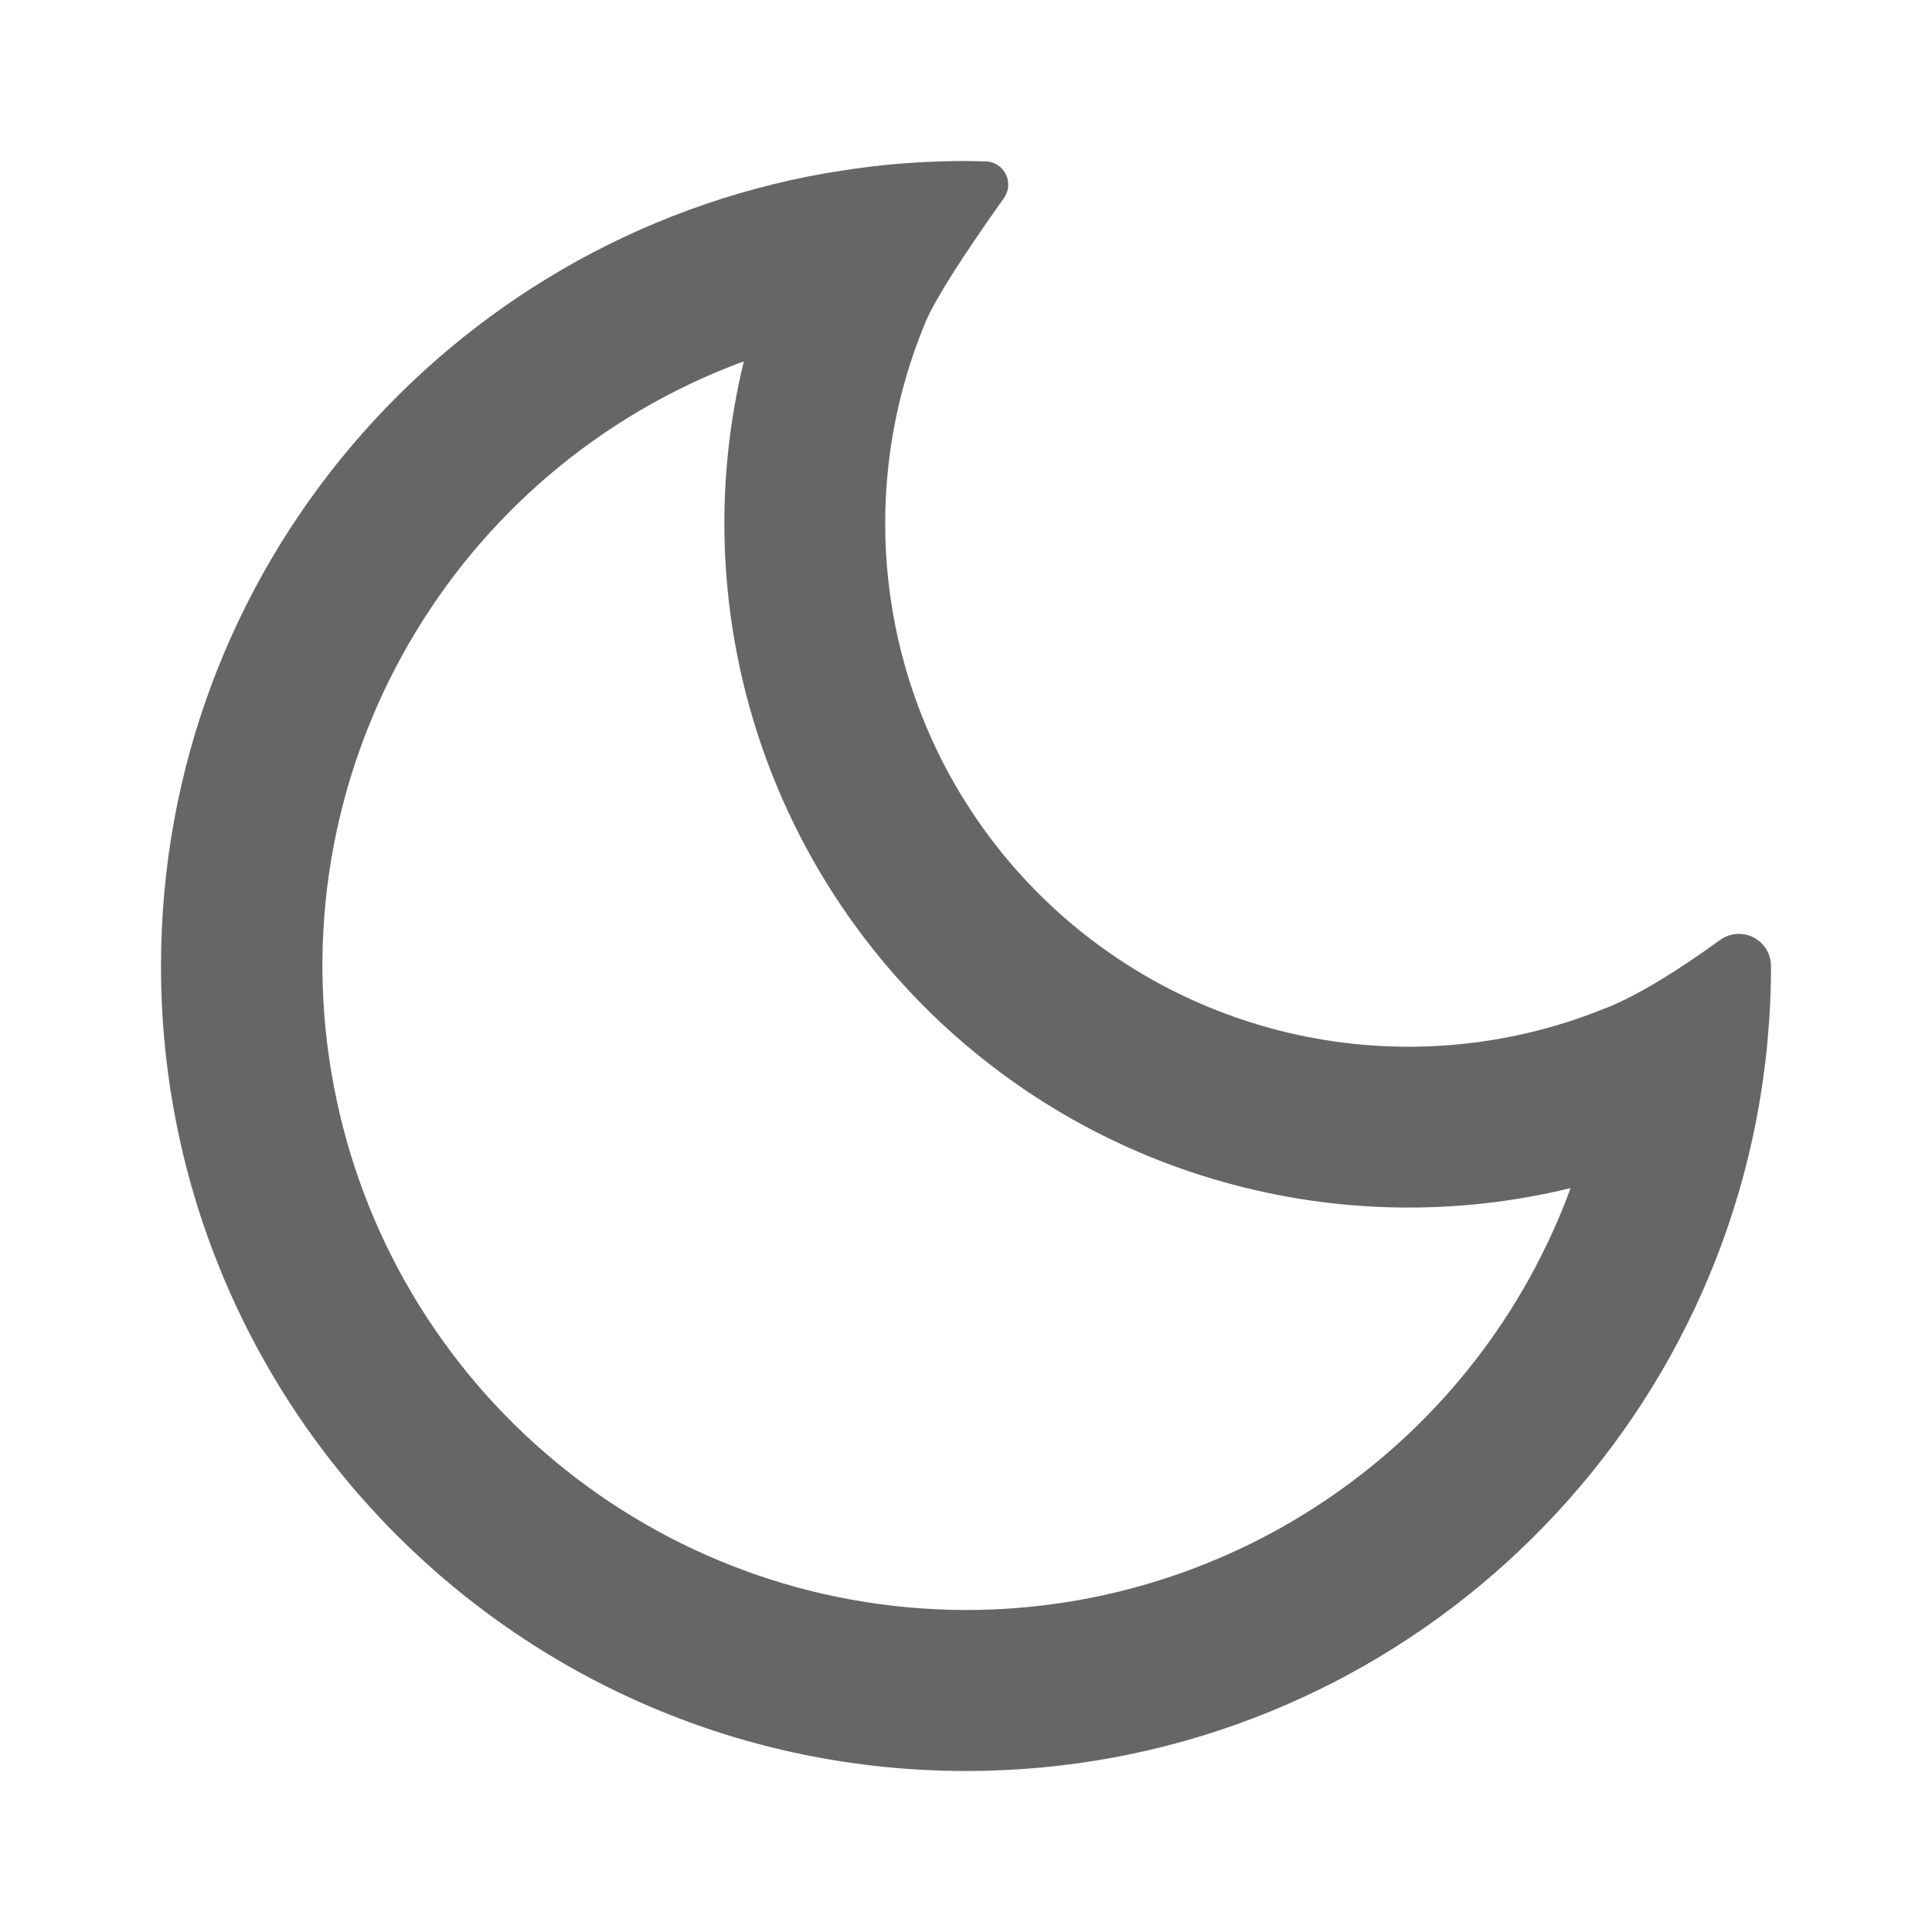
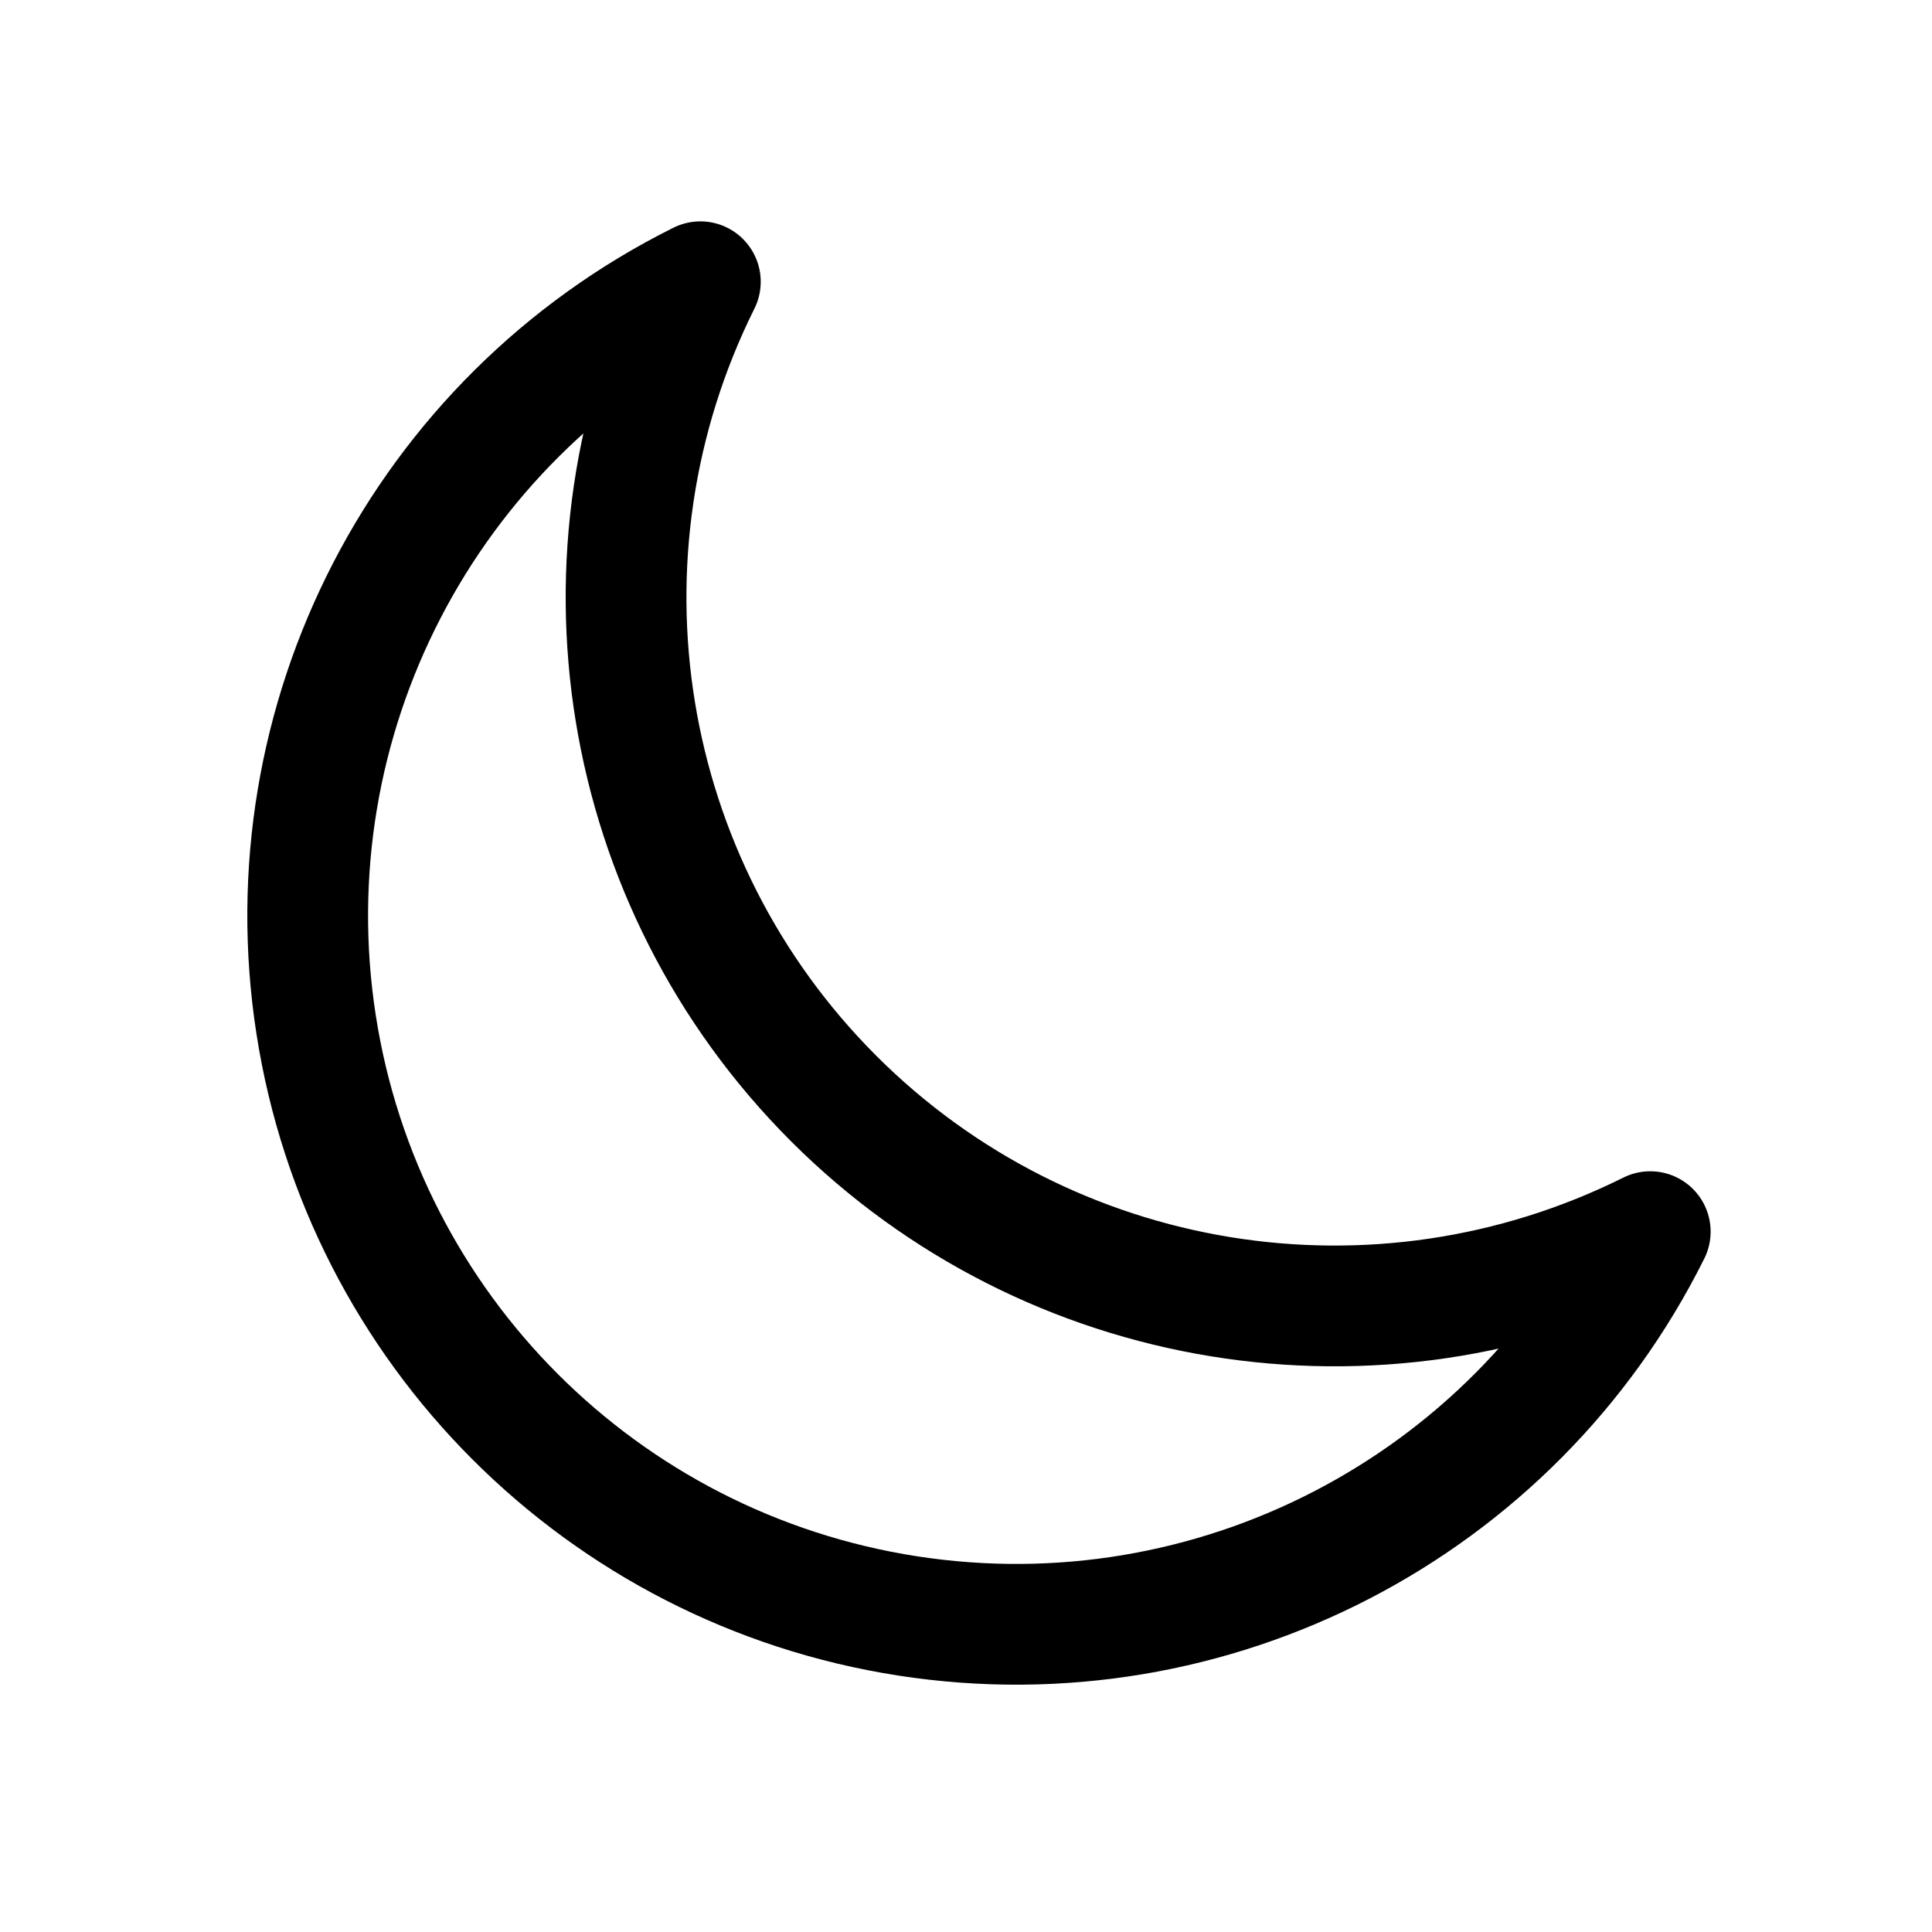
- <svg xmlns="http://www.w3.org/2000/svg" class="icon" width="200px" height="200.00px" viewBox="0 0 1024 1024" version="1.1">
-   <path d="M512 85.333l10.709 0.213a12.288 12.288 0 0 1 9.429 19.371c-22.656 31.915-36.48 53.76-41.515 65.621a277.333 277.333 0 0 0 350.251 367.701l11.776-4.523c15.701-6.528 35.371-18.347 59.008-35.499A17.024 17.024 0 0 1 938.667 512c0 9.6-0.299 19.157-0.939 28.587l-1.152 14.08-0.853 7.68-1.707 12.885C903.467 780.885 726.144 938.667 512 938.667 276.352 938.667 85.333 747.648 85.333 512c0-210.219 152.064-384.939 352.171-420.181l14.379-2.261 10.112-1.323 7.339-0.811c14.037-1.365 28.245-2.091 42.667-2.091zM394.24 191.531l-7.125 2.688A341.461 341.461 0 0 0 512 853.333a341.461 341.461 0 0 0 320.469-223.616A362.667 362.667 0 0 1 394.24 191.531z" fill="#666666" />
+ <svg xmlns="http://www.w3.org/2000/svg" width="24" height="24" viewBox="0 0 24 24" fill="none" stroke="currentColor" stroke-width="1.5" stroke-linecap="round" stroke-linejoin="round">
+   <path d="M20.5 15.3A8.8 8.8 0 0 1 8.7 3.5 8.8 8.8 0 1 0 20.5 15.3Z" />
</svg>
